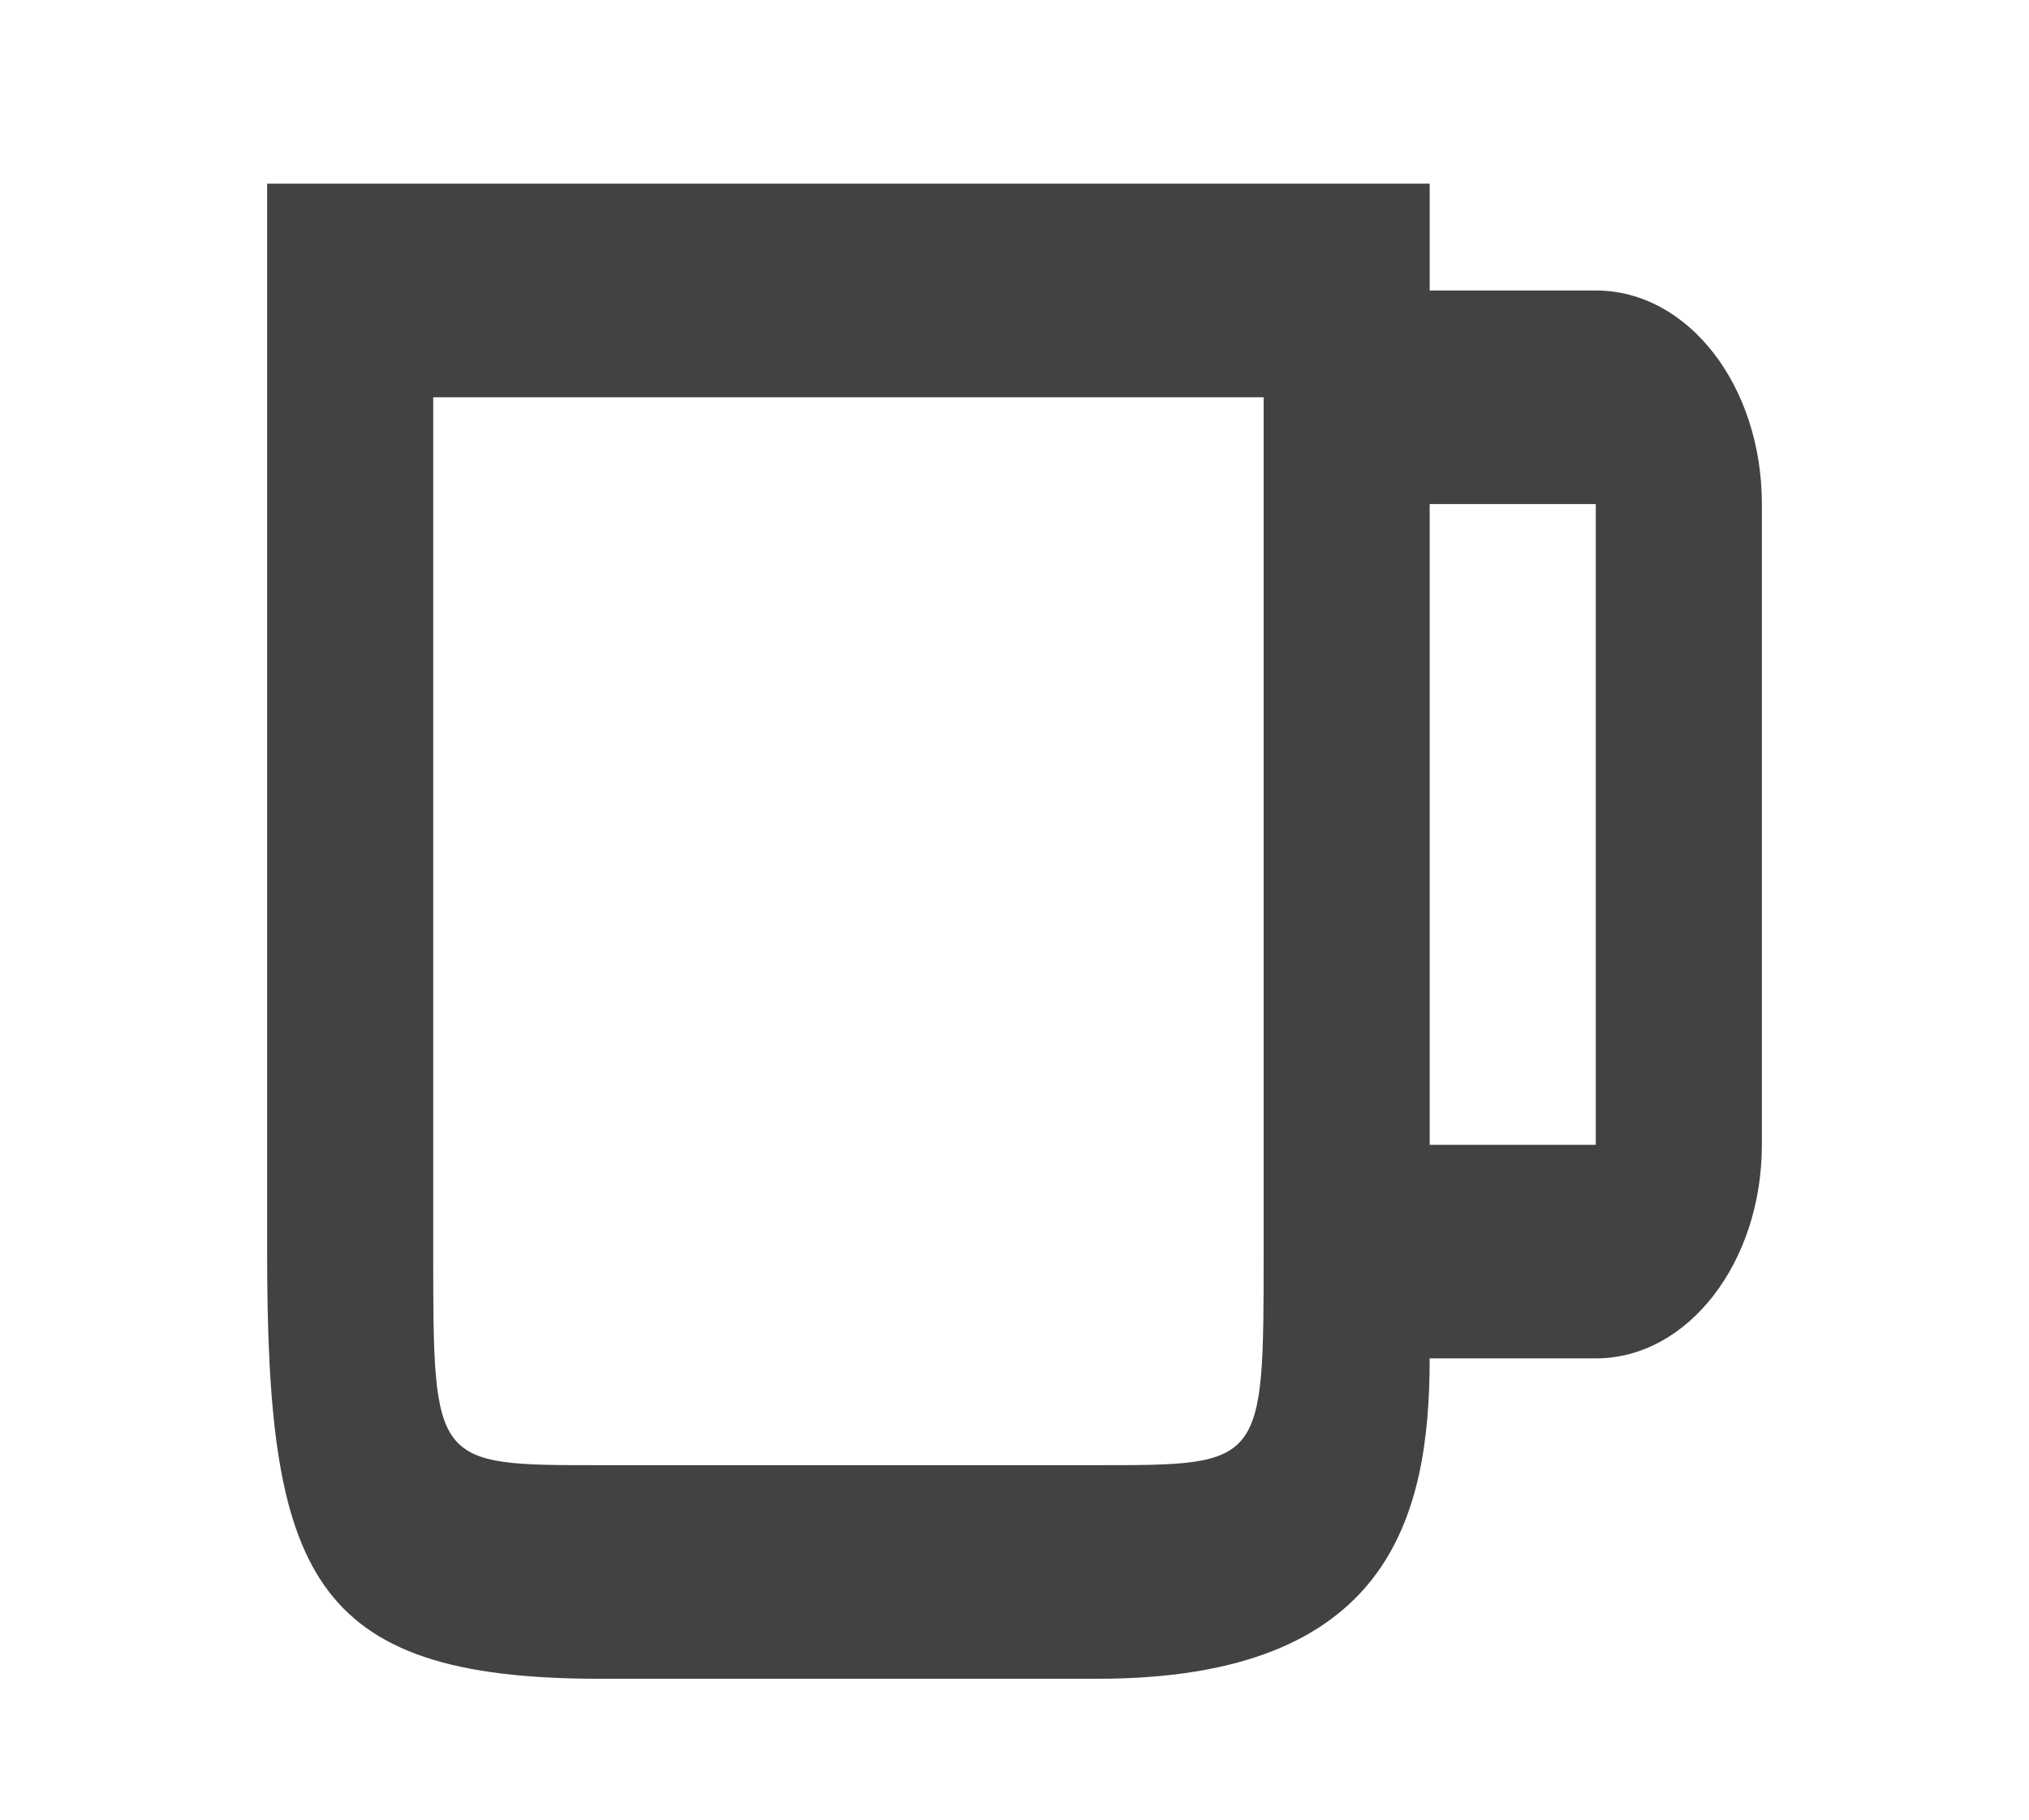
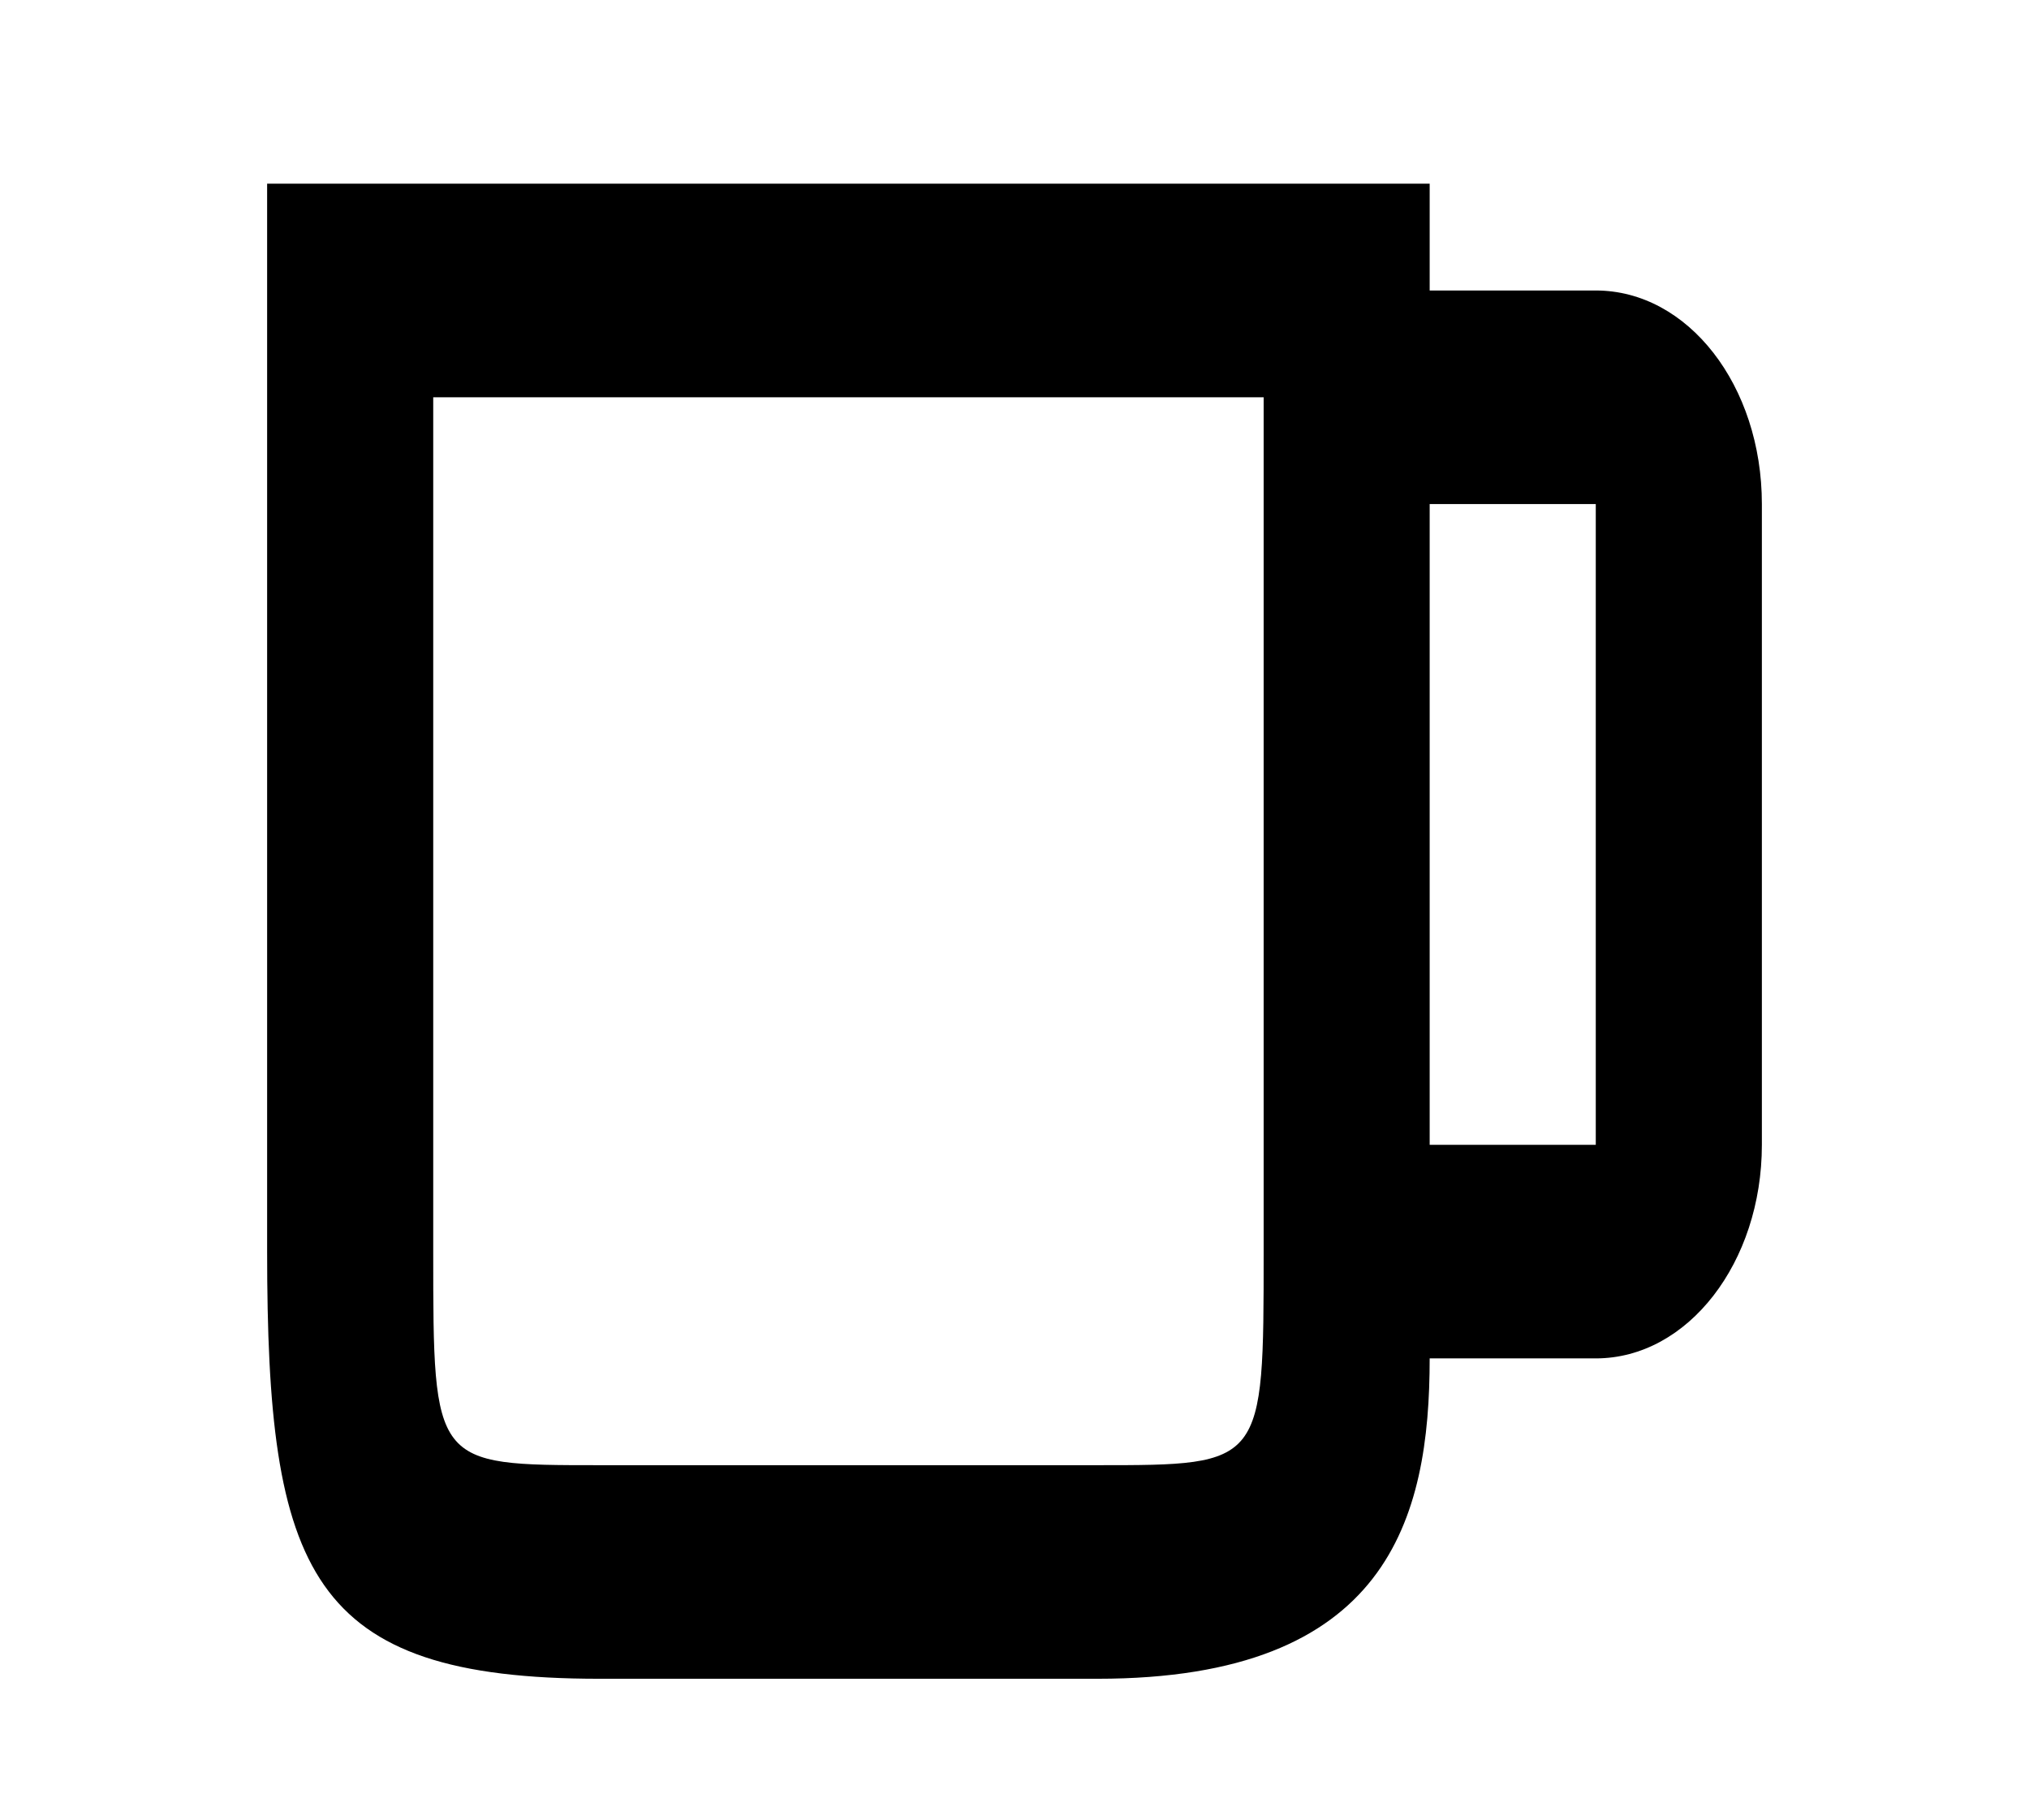
- <svg xmlns="http://www.w3.org/2000/svg" width="29" height="26" viewBox="0 0 29 26" fill="none">
-   <path d="M22.808 4.151H20.434V2.625H3.818V17.885C3.818 22.463 4.412 23.989 8.566 23.989H15.687C19.841 23.989 20.434 21.7 20.434 19.411H22.808C24.126 19.411 25.182 18.038 25.182 16.359V7.203C25.182 5.509 24.126 4.151 22.808 4.151ZM18.061 17.885C18.061 20.937 18.061 20.937 15.687 20.937H8.566C6.192 20.937 6.192 20.937 6.192 17.885V5.677H18.061V17.885ZM22.808 16.359H20.434V7.203H22.808V16.359Z" fill="#424242" />
+ <svg xmlns="http://www.w3.org/2000/svg" width="29" height="26" viewBox="0 0 29 26" fill="currentColor">
+   <path d="M22.808 4.151H20.434V2.625H3.818V17.885C3.818 22.463 4.412 23.989 8.566 23.989H15.687C19.841 23.989 20.434 21.7 20.434 19.411H22.808C24.126 19.411 25.182 18.038 25.182 16.359V7.203C25.182 5.509 24.126 4.151 22.808 4.151ZM18.061 17.885C18.061 20.937 18.061 20.937 15.687 20.937H8.566C6.192 20.937 6.192 20.937 6.192 17.885V5.677H18.061V17.885ZM22.808 16.359H20.434V7.203H22.808V16.359Z" fill="currentColor" />
</svg>
